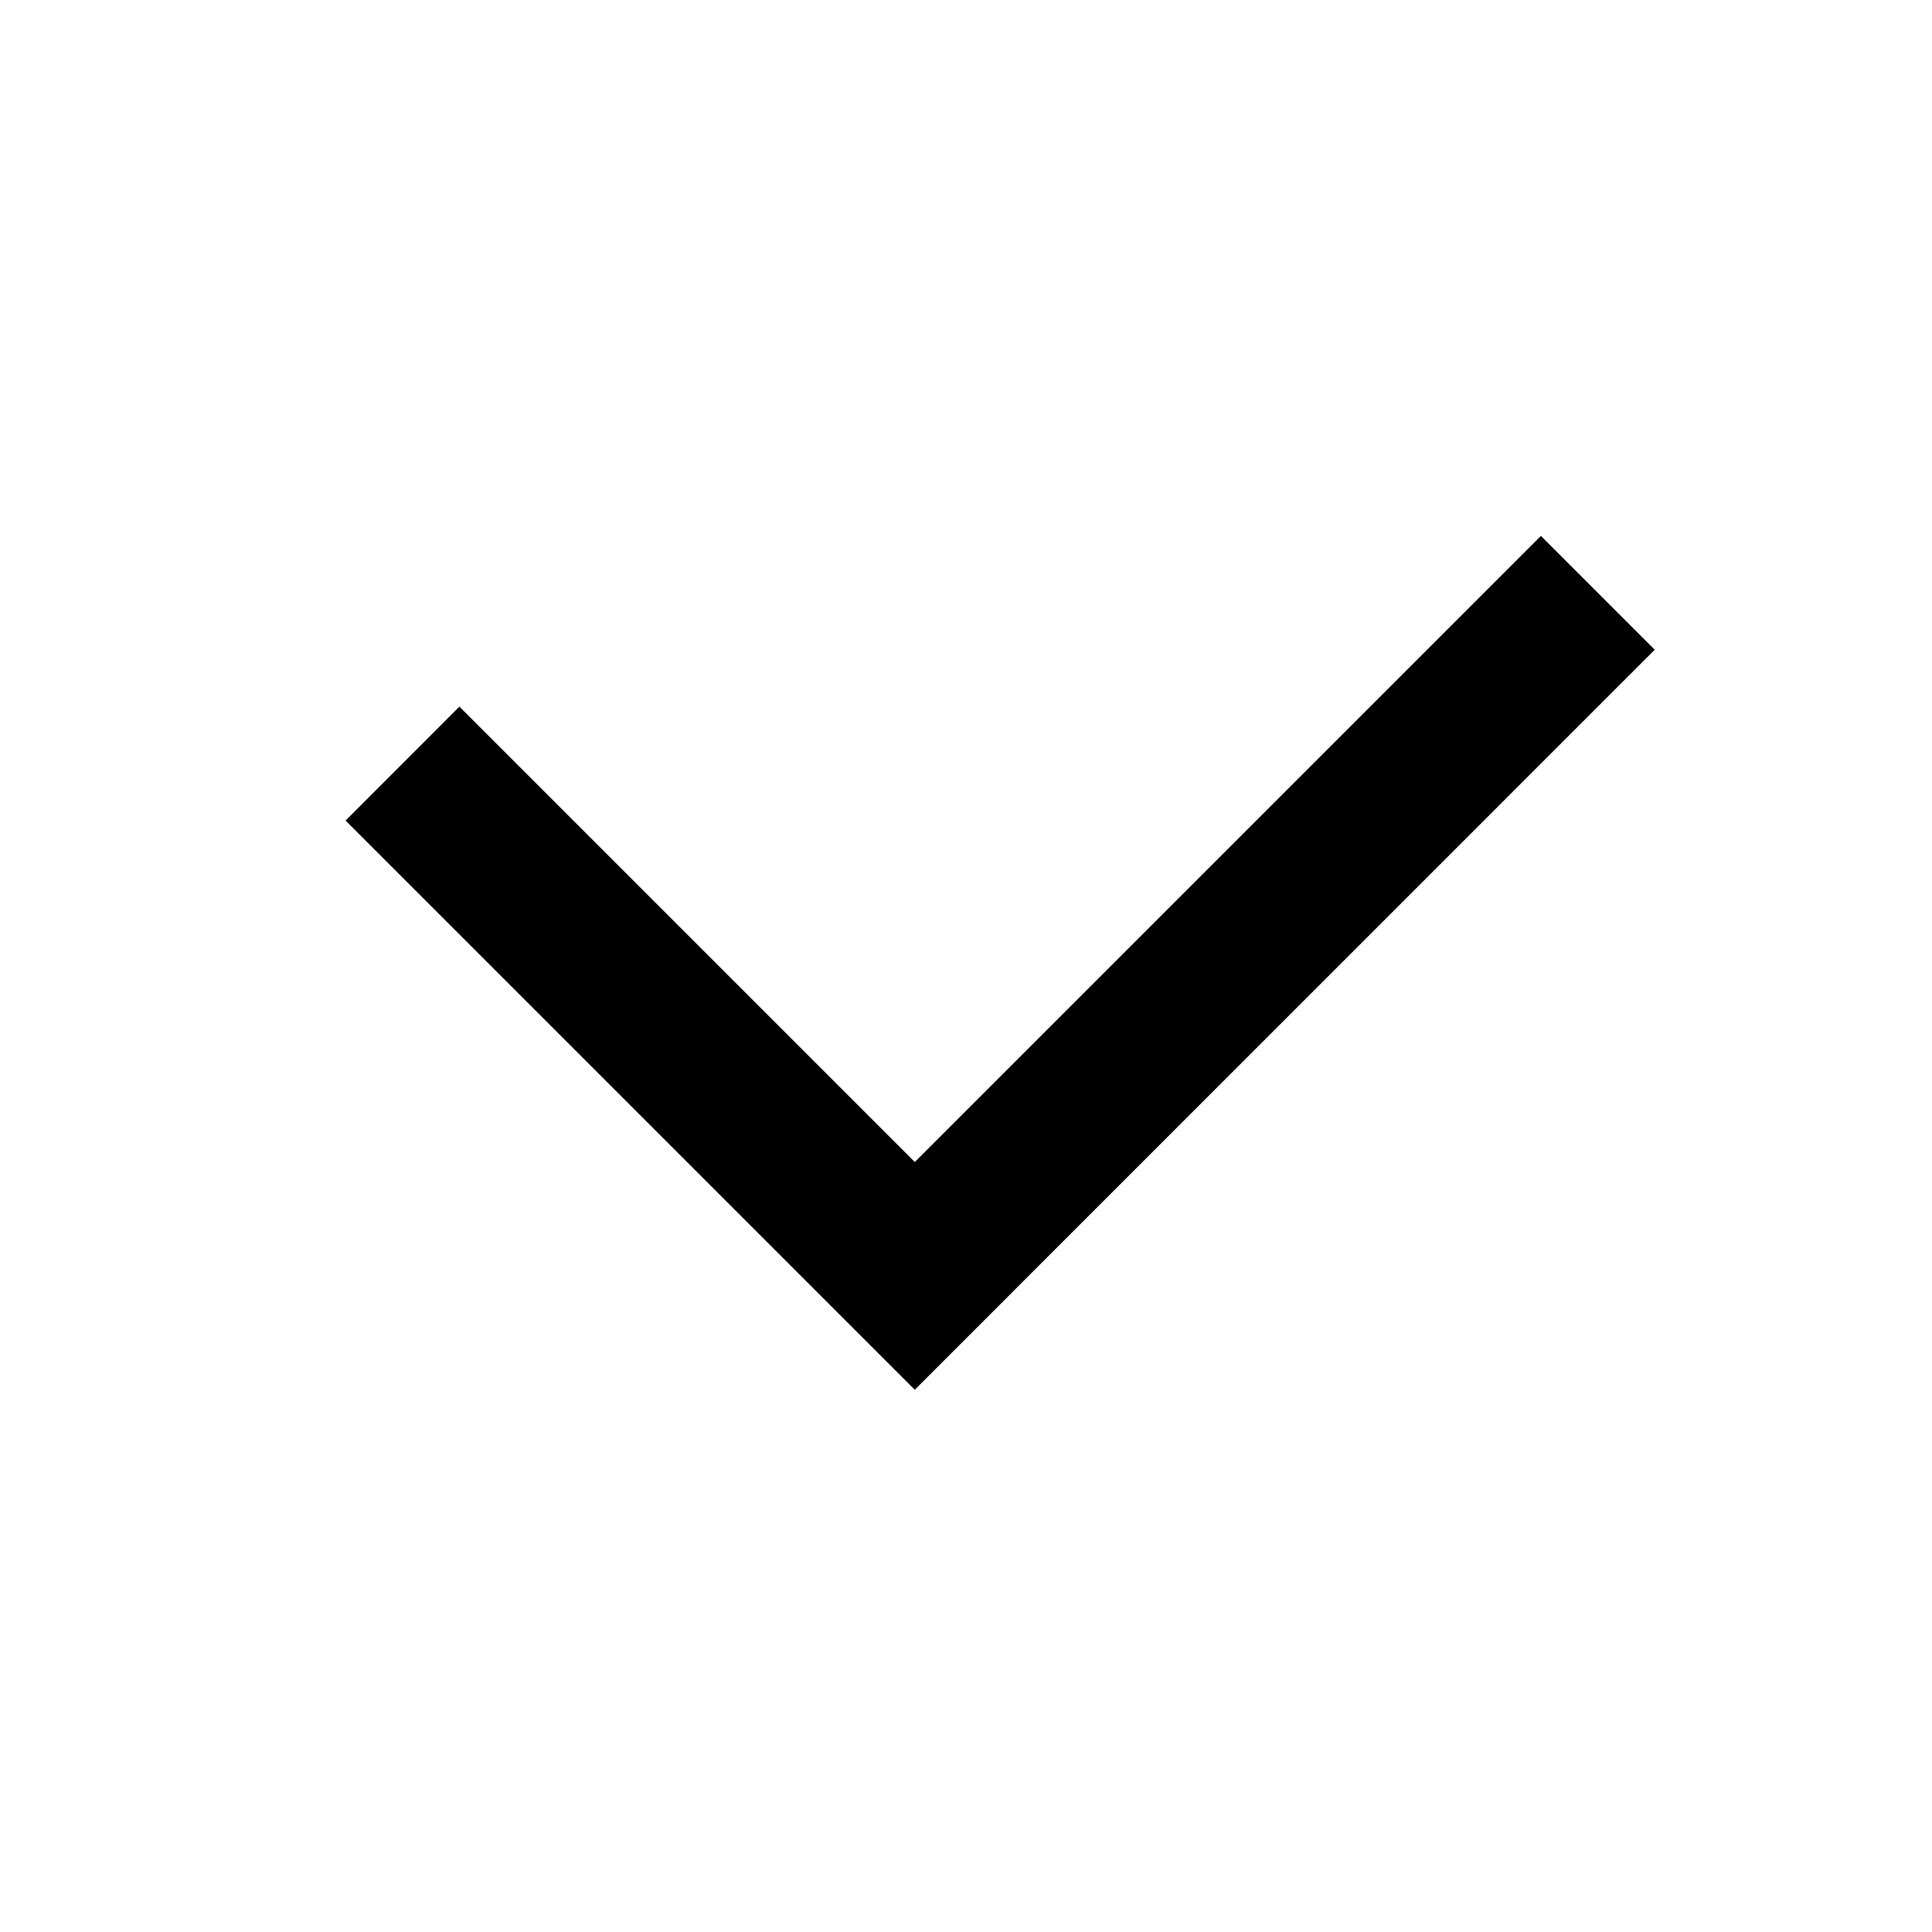
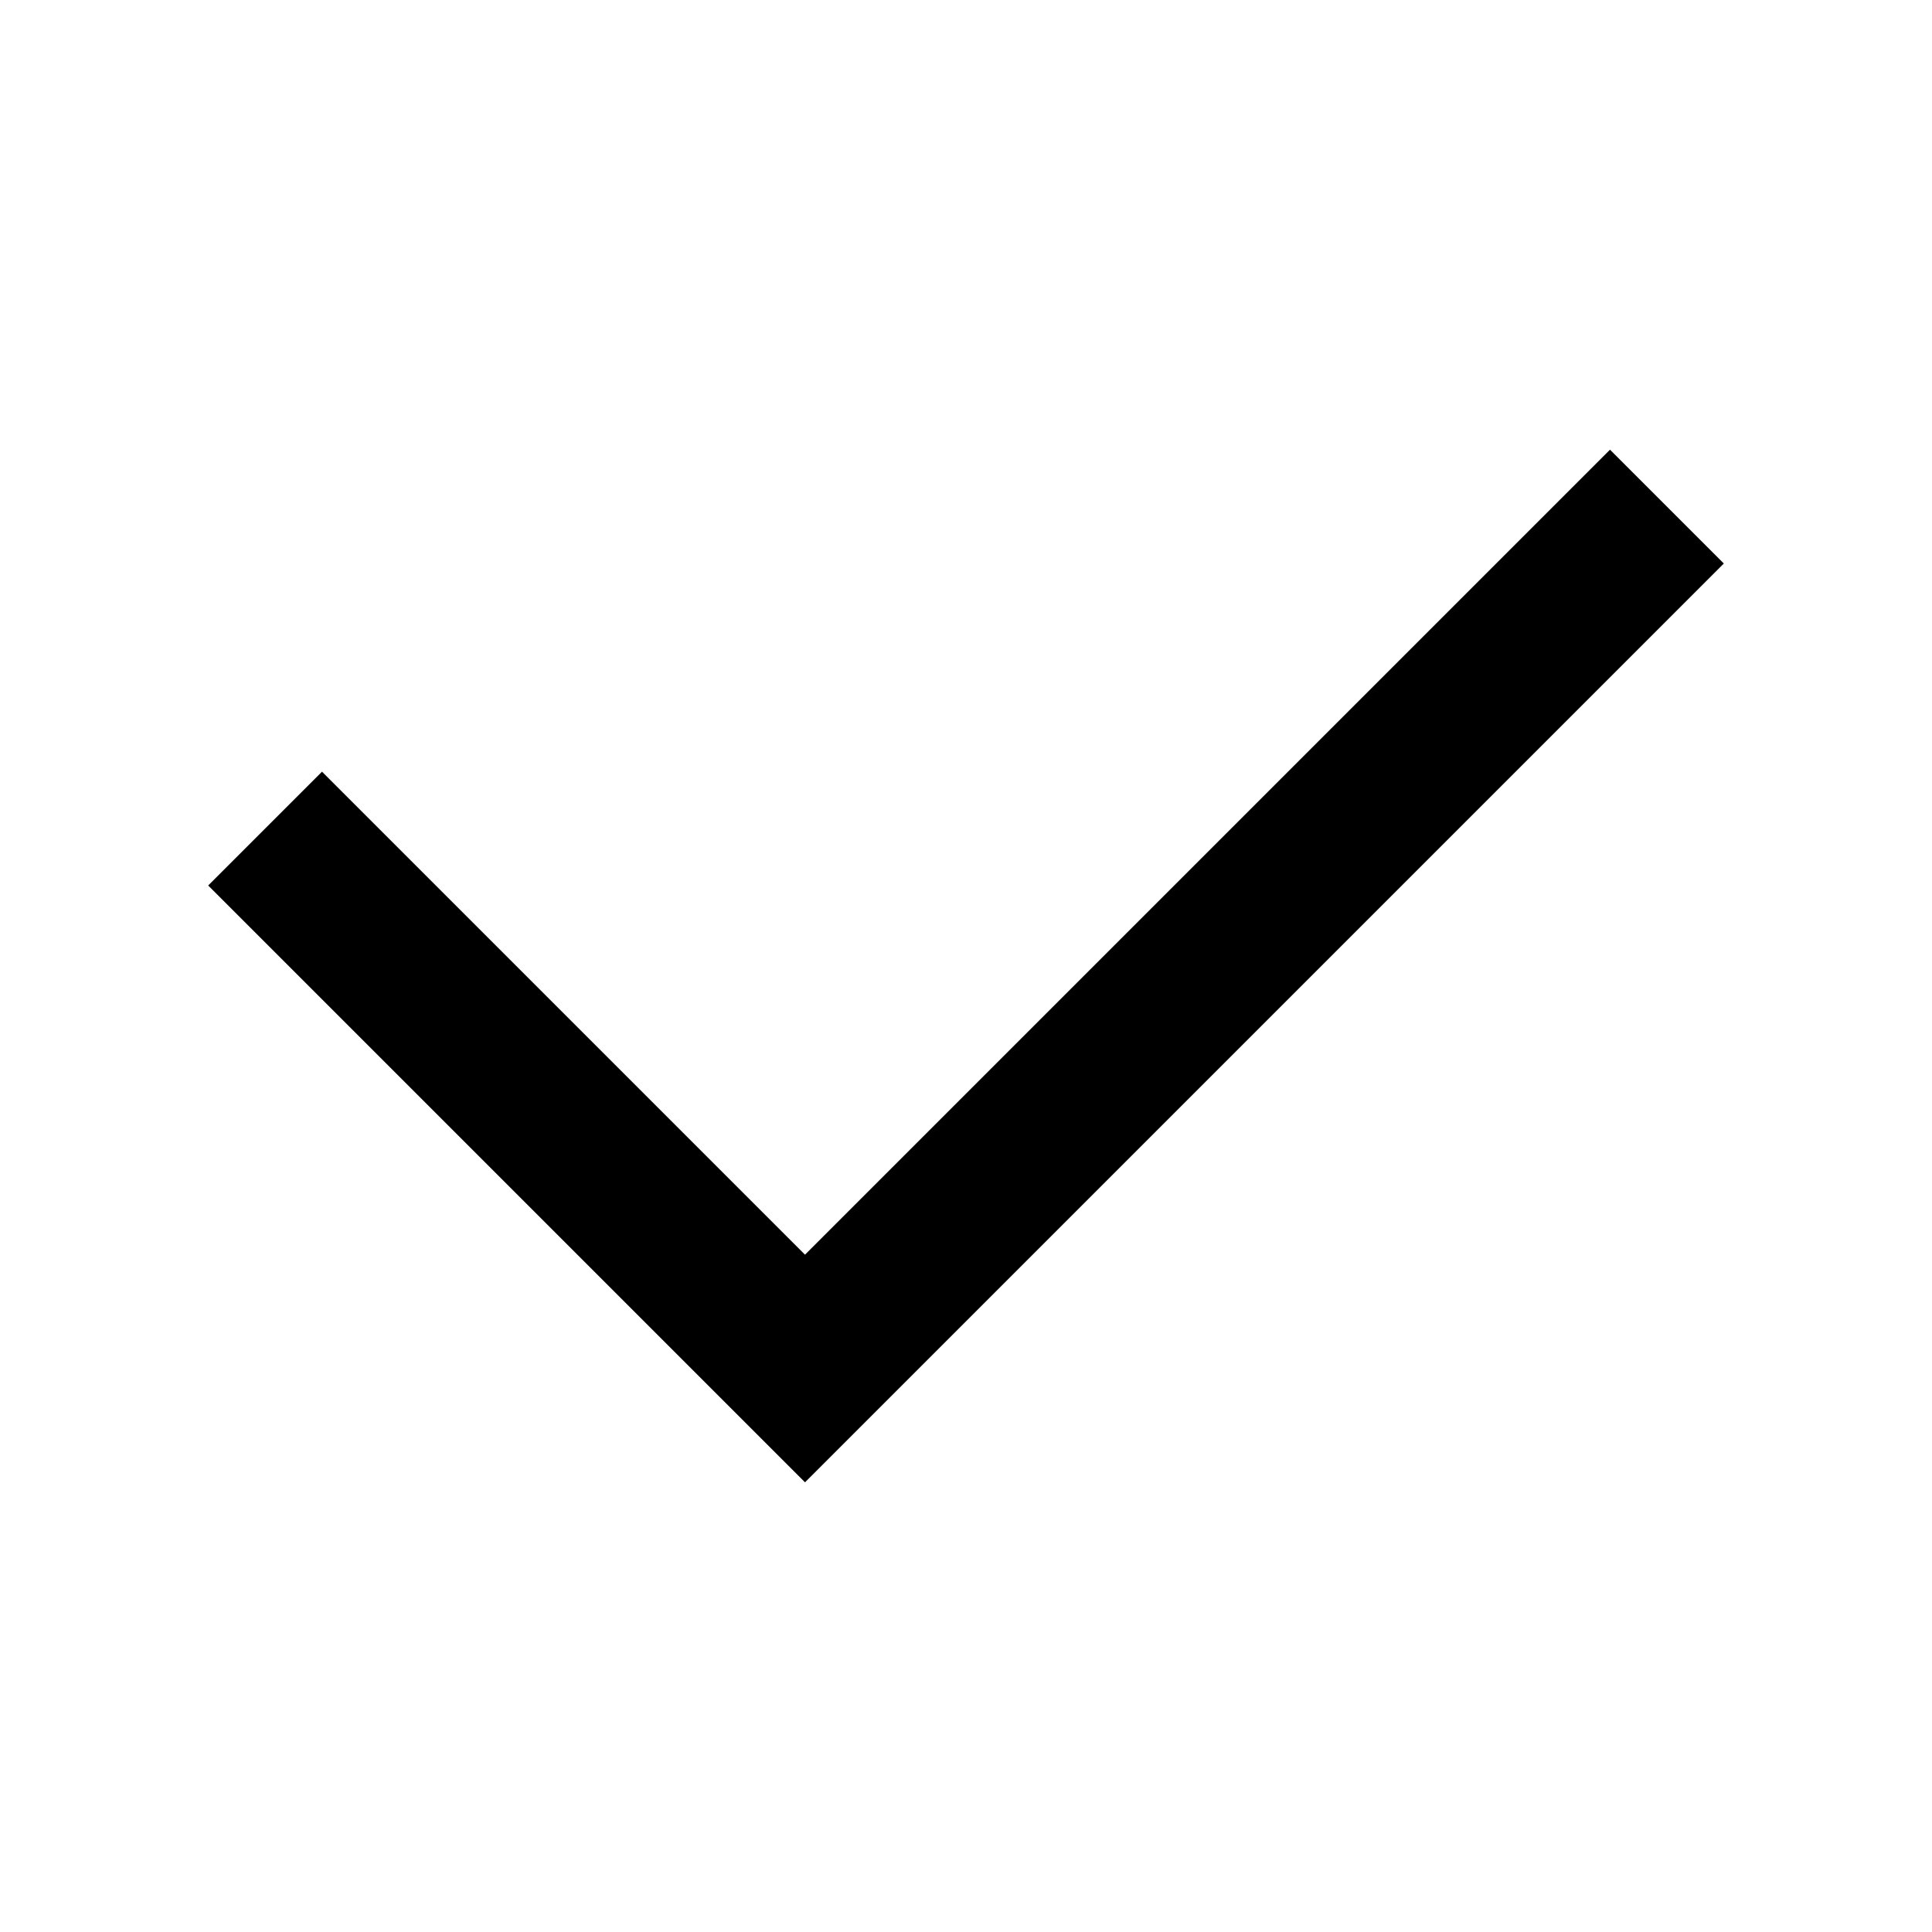
<svg xmlns="http://www.w3.org/2000/svg" width="24" height="24" viewBox="0 0 24 24" fill="none">
-   <path fill-rule="evenodd" clip-rule="evenodd" d="M4.293 10.193L5.707 8.778L11.364 14.435L19.142 6.657L20.556 8.071L11.364 17.264L4.293 10.193Z" fill="currentColor" />
+   <path fill-rule="evenodd" clip-rule="evenodd" d="M21.414 7L10 18.414L2.586 11L4 9.586L10 15.586L20 5.586L21.414 7Z" fill="currentColor" />
</svg>
